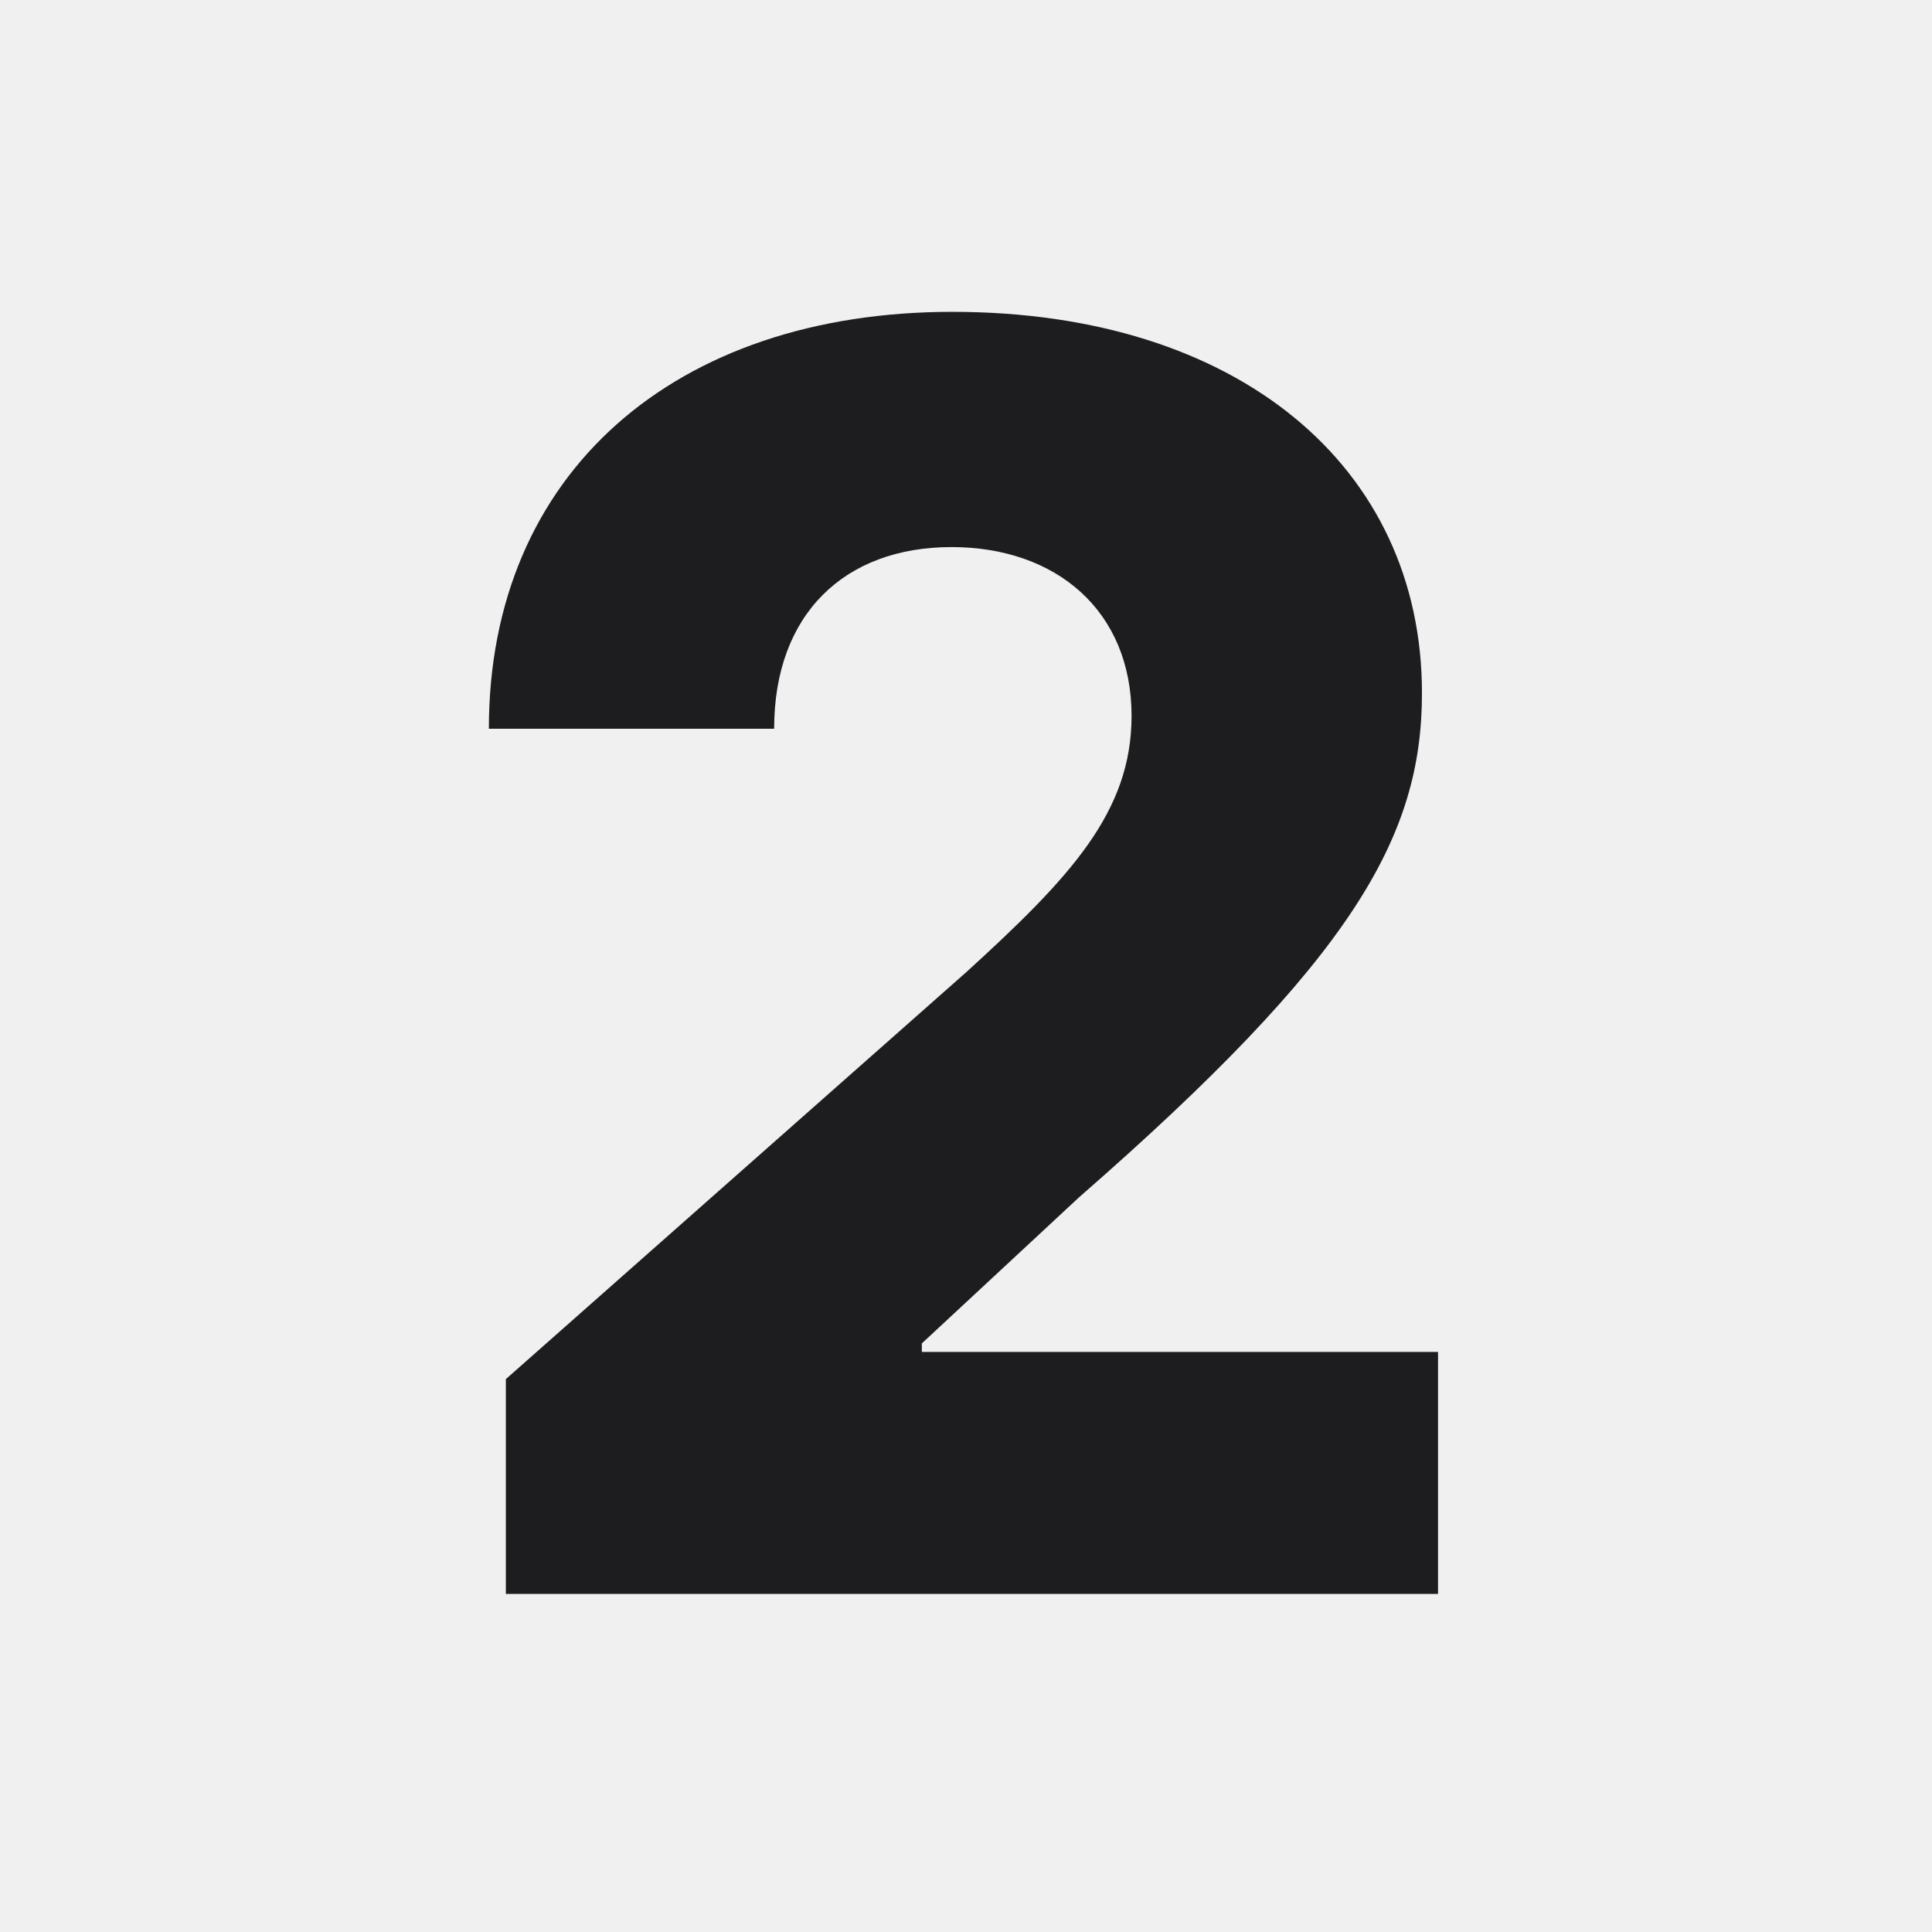
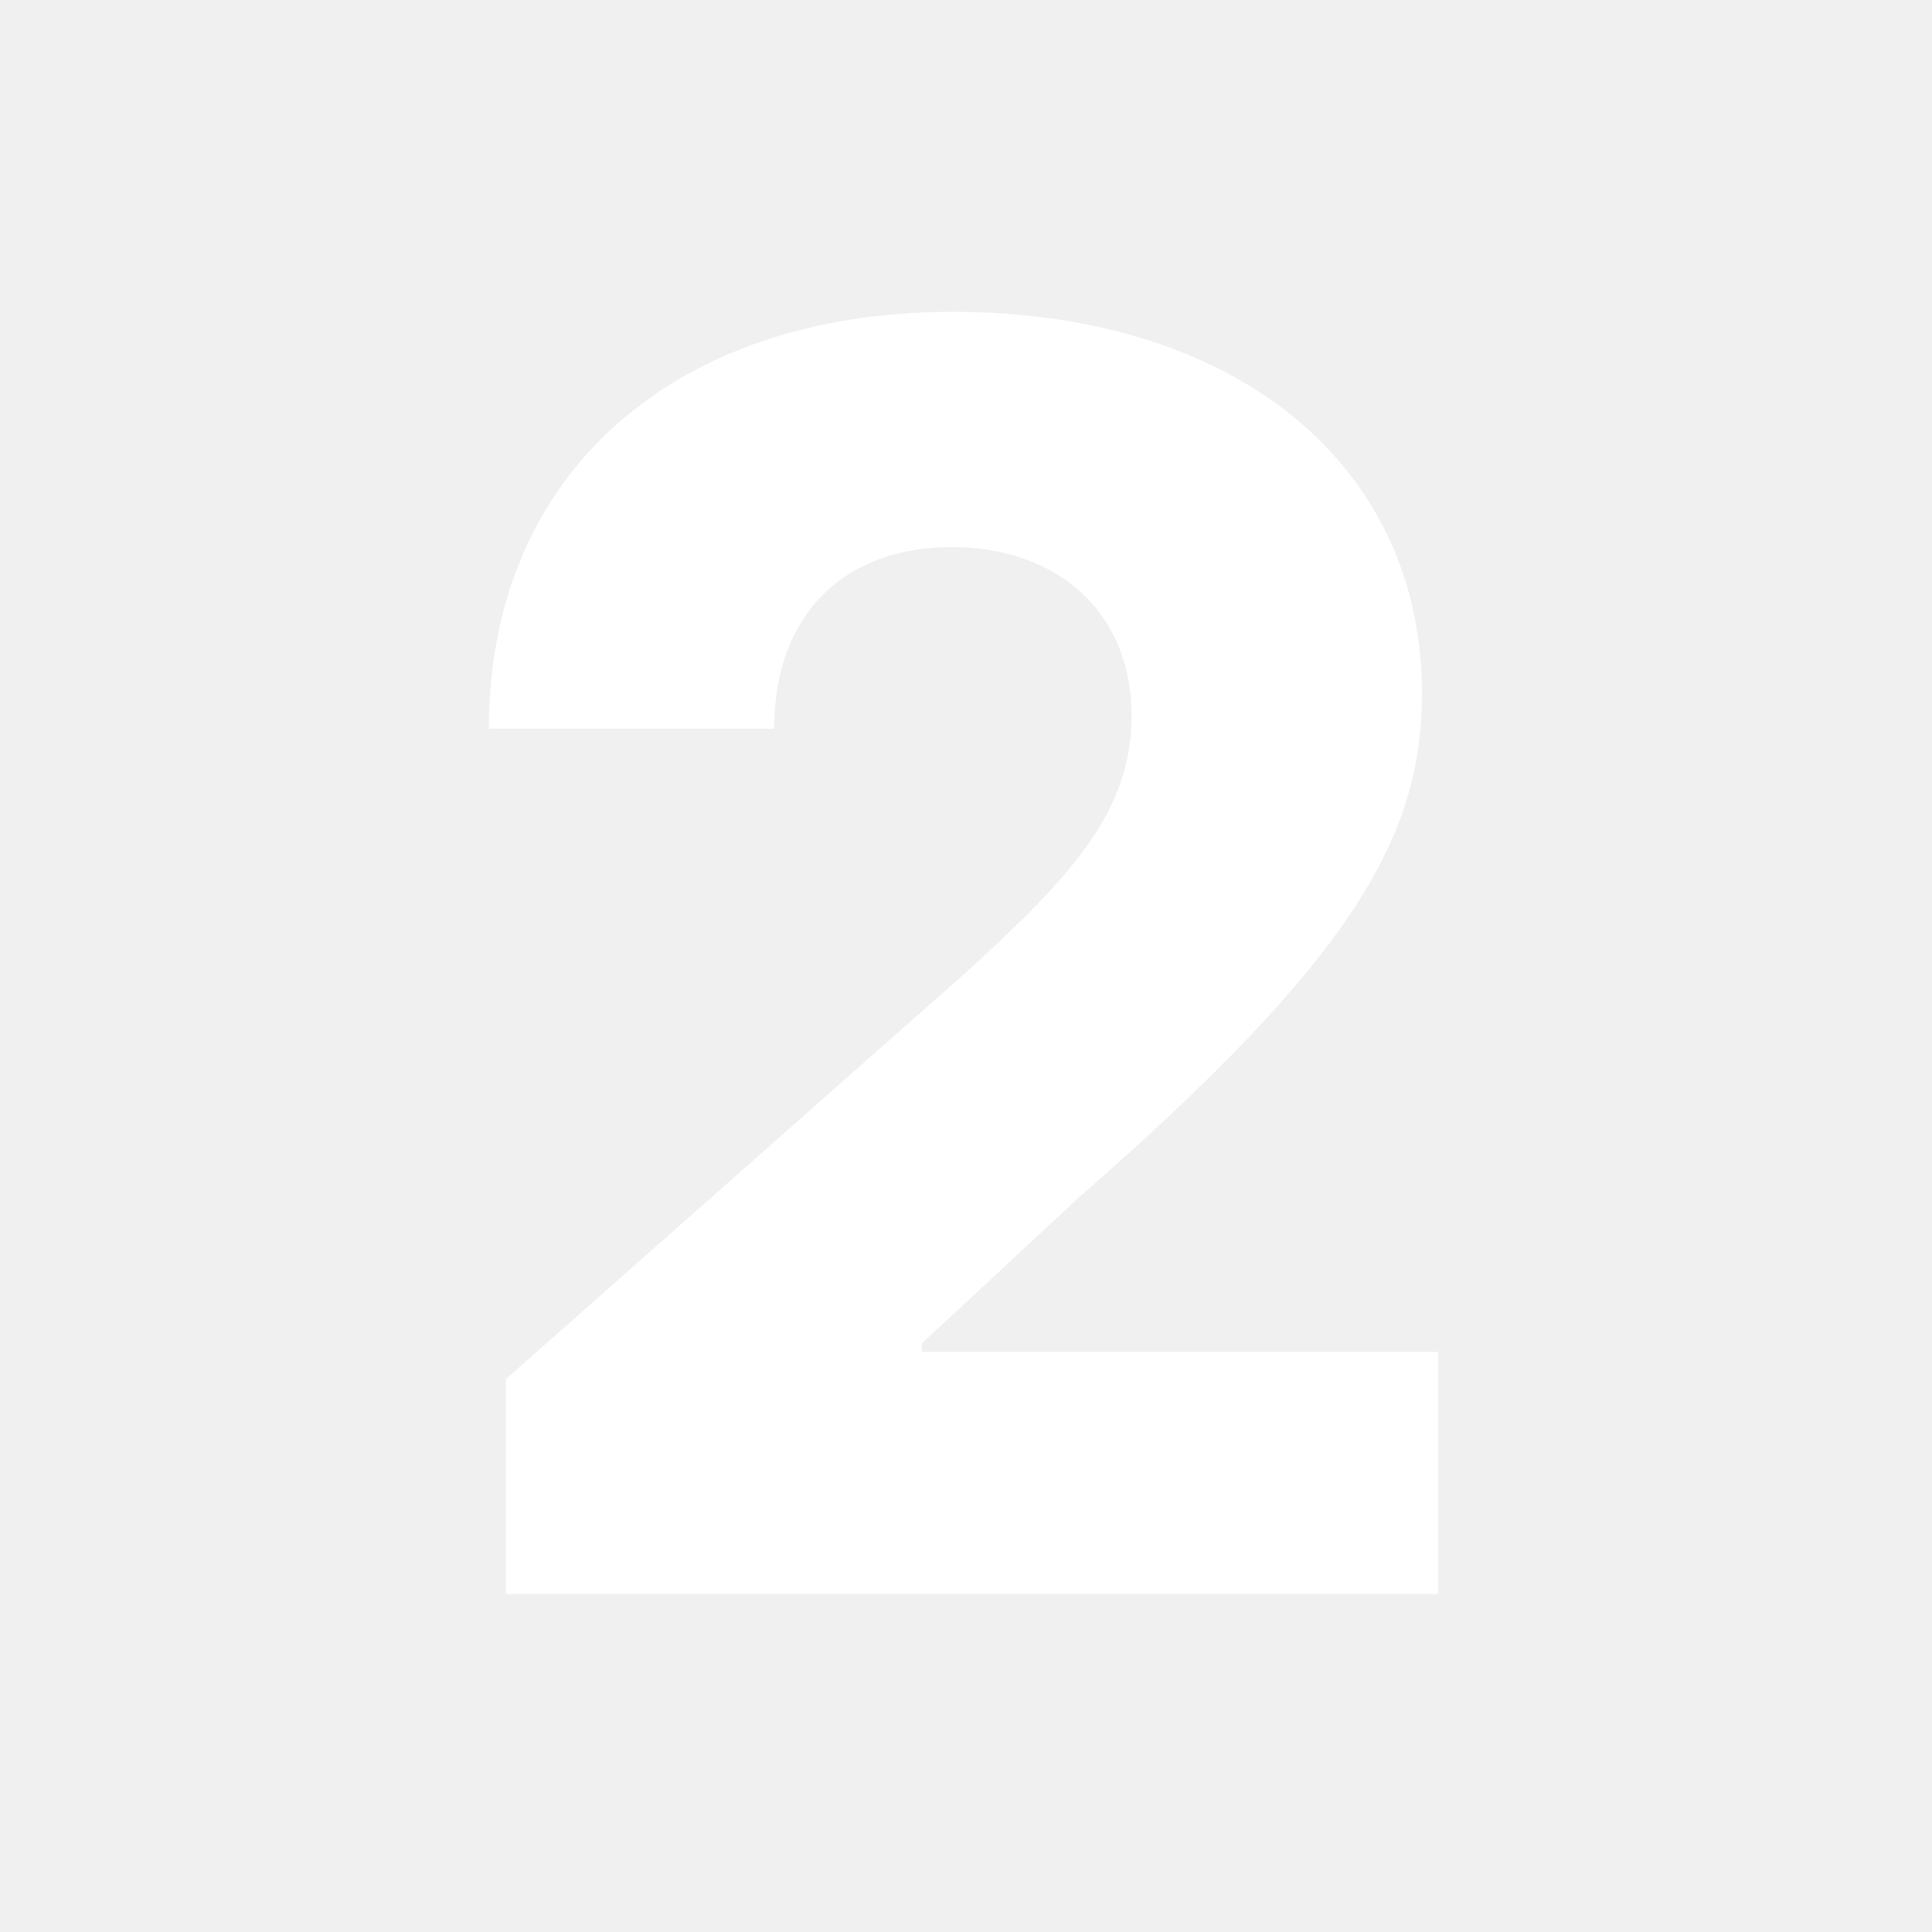
<svg xmlns="http://www.w3.org/2000/svg" width="400" height="400" viewBox="0 0 400 400">
-   <text x="200" y="330" font-family="Inter, -apple-system, sans-serif" font-size="360" font-weight="800" text-anchor="middle" fill="#1d1d1f" letter-spacing="-10">2</text>
+   <text x="200" y="330" font-family="Inter, -apple-system, sans-serif" font-size="360" font-weight="800" text-anchor="middle" fill="#ffffff" letter-spacing="-10">2</text>
</svg>
